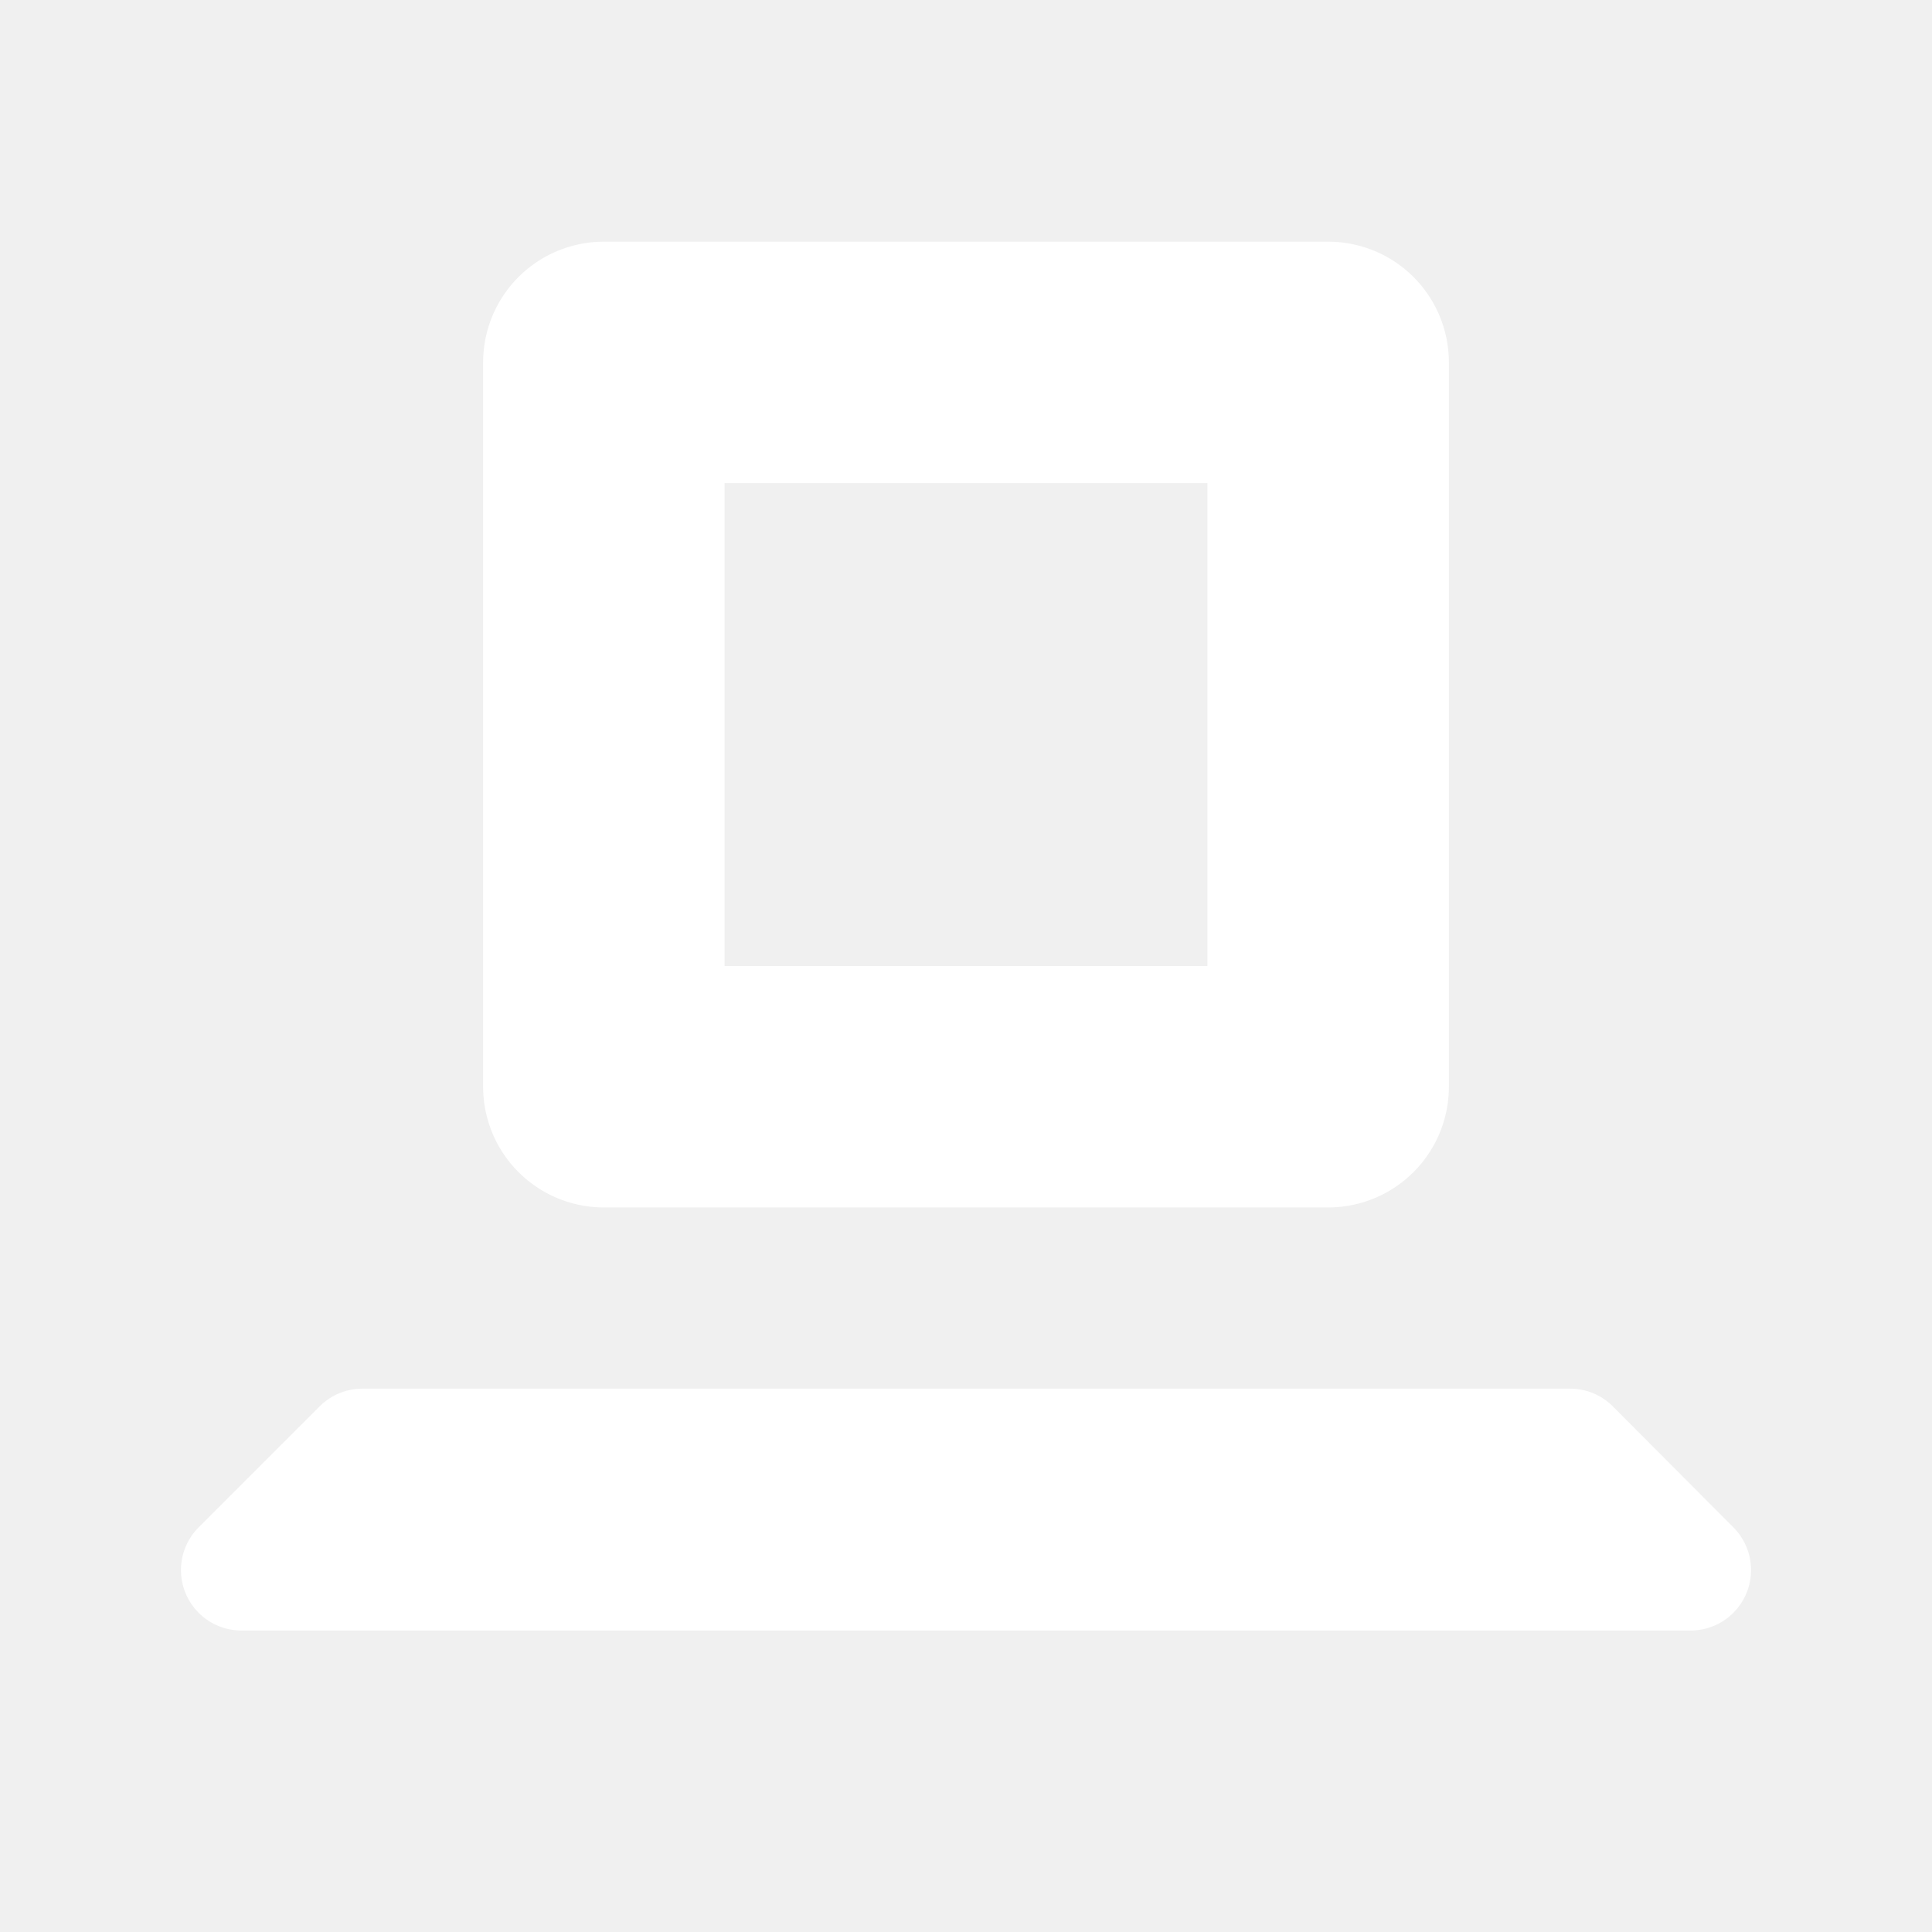
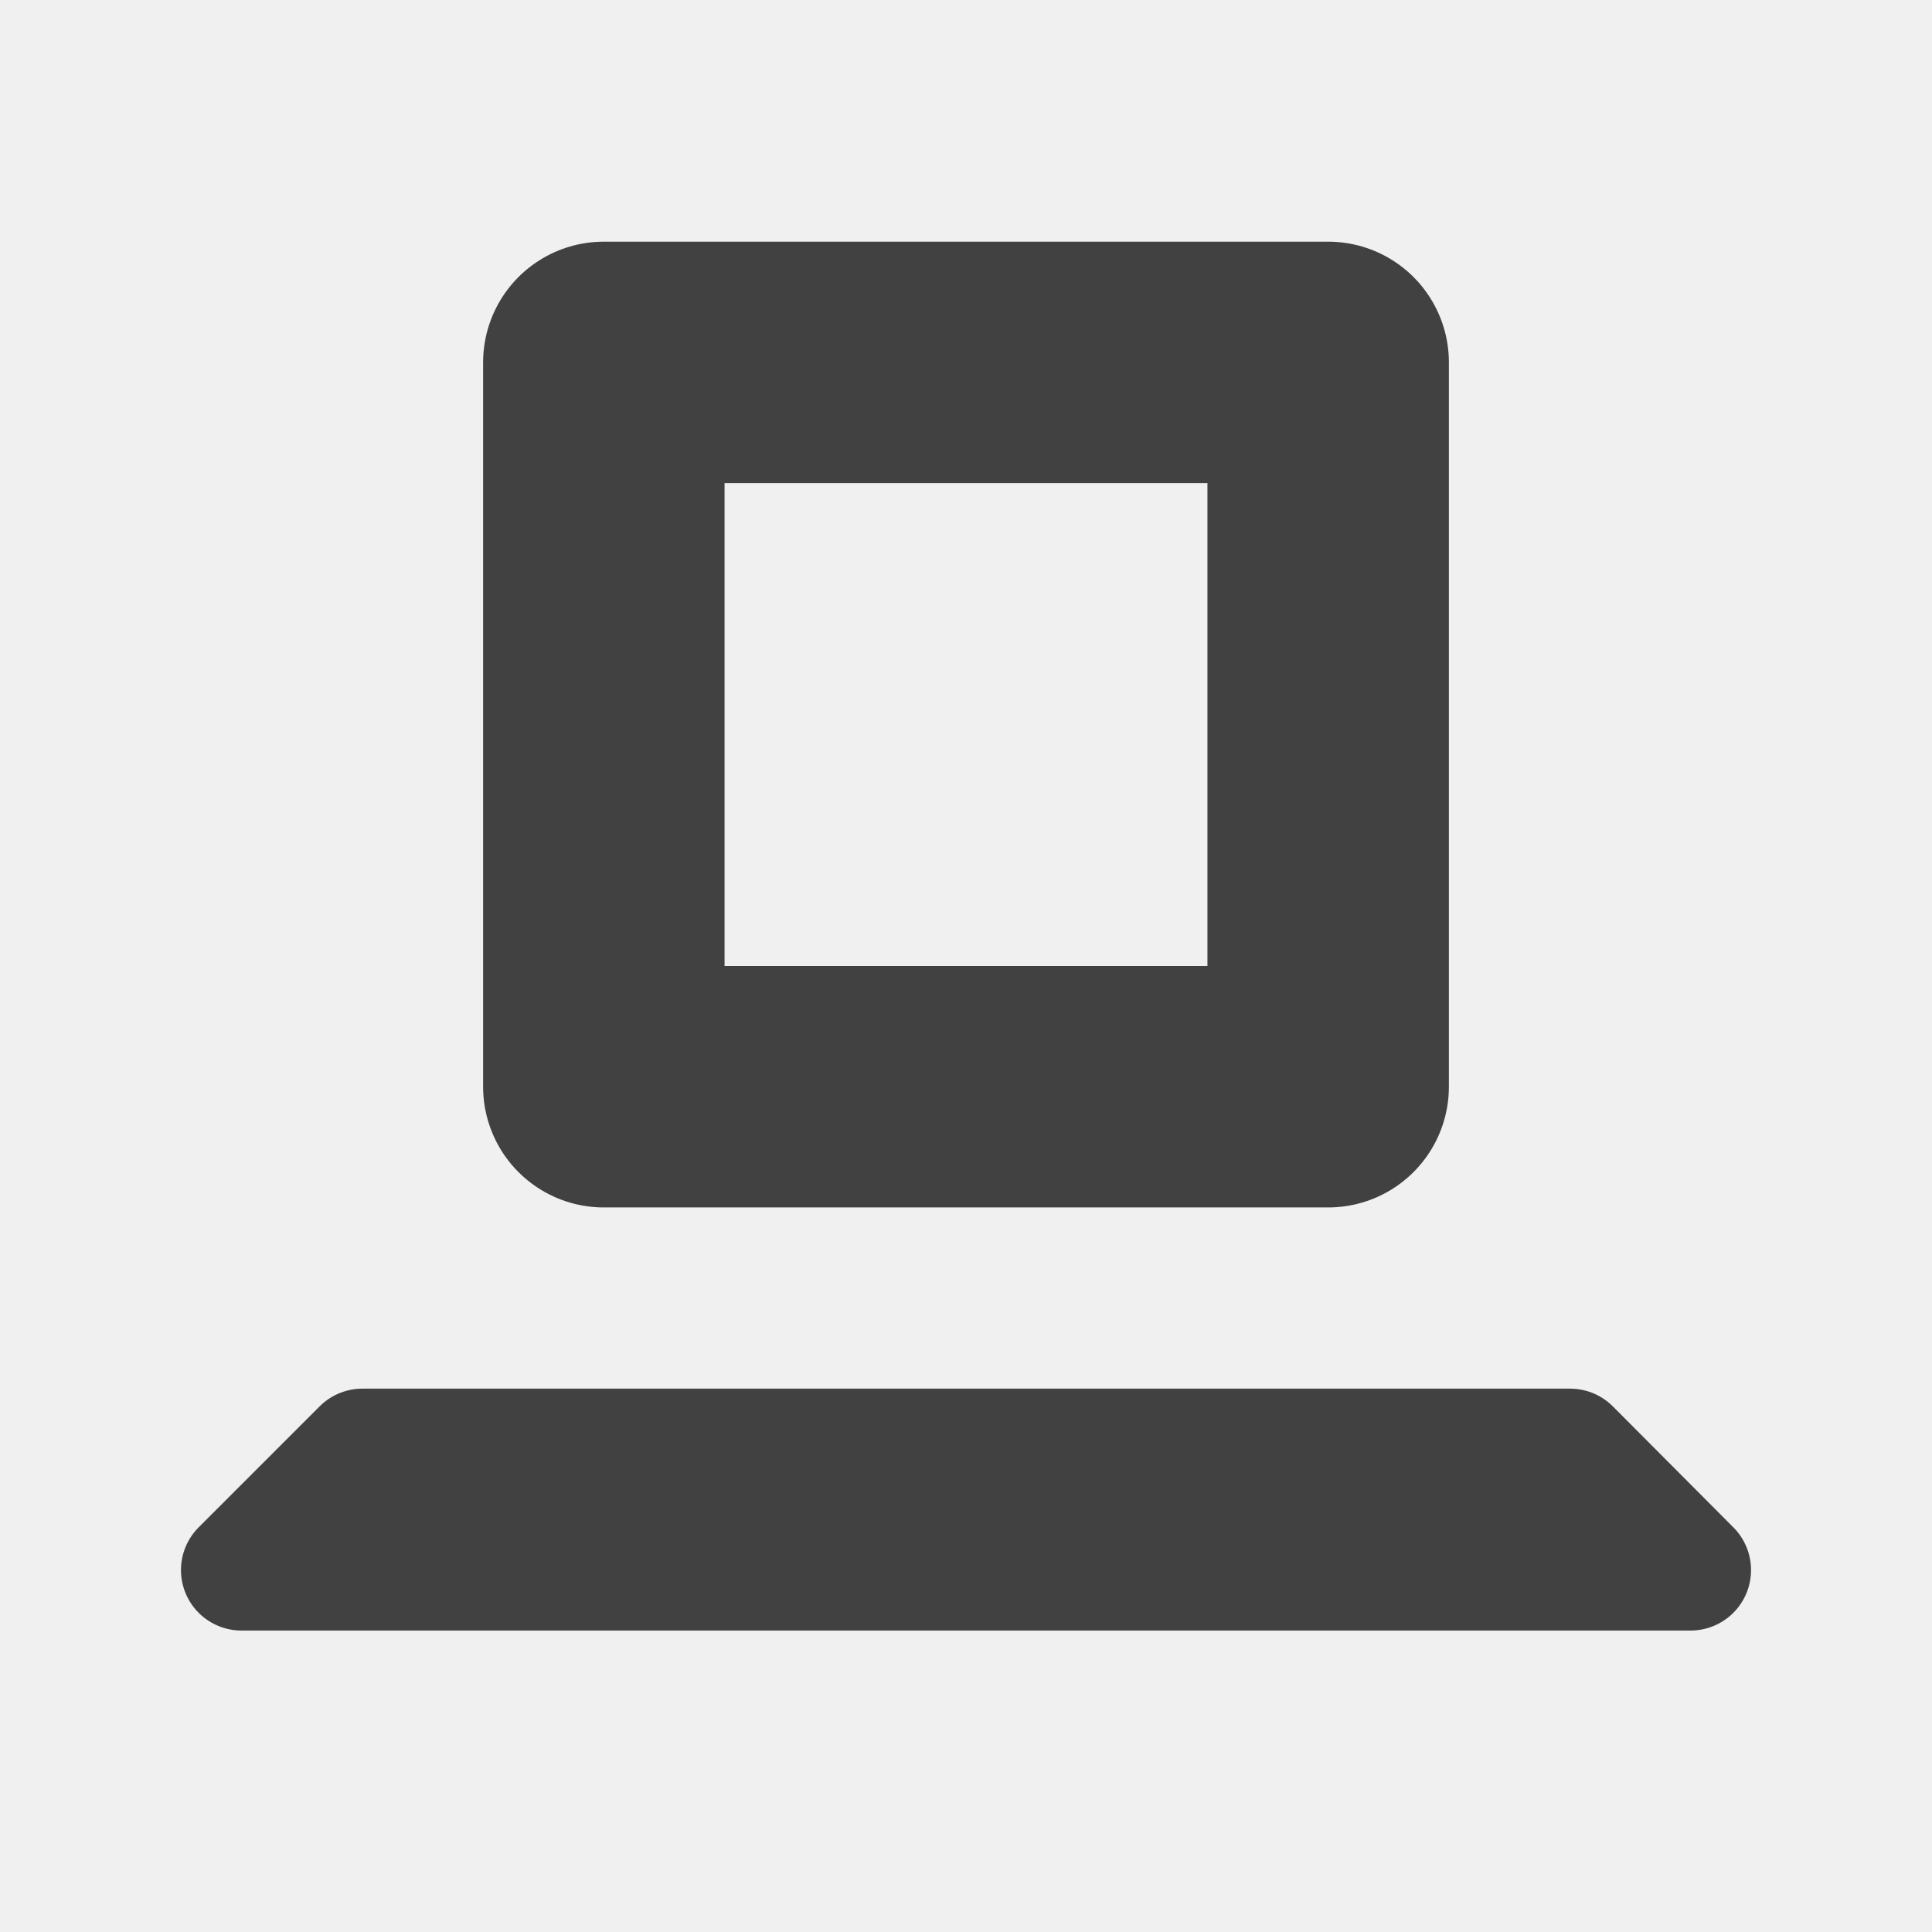
<svg xmlns="http://www.w3.org/2000/svg" width="16" height="16" viewBox="0 0 4.233 4.233" version="1.1" id="svg1">
  <defs id="defs1" />
  <g id="layer1">
-     <rect style="fill:#ffffff;fill-opacity:0;stroke:#ffffff;stroke-width:0.529;stroke-linecap:round;stroke-dasharray:none;stroke-opacity:1;stroke-linejoin:round" id="rect1" width="1.587" height="1.587" x="1.323" y="0.794" />
-     <path style="fill:#ffffff;fill-opacity:0;stroke:#ffffff;stroke-width:0.265;stroke-linecap:round;stroke-dasharray:none;stroke-opacity:1;stroke-linejoin:round" d="M 0.794,3.175 H 3.44 L 3.704,3.44 H 0.529 Z" id="path1" />
+     <rect style="fill:#ffffff;fill-opacity:0;stroke:#414141;stroke-width:0.529;stroke-linecap:round;stroke-dasharray:none;stroke-opacity:1;stroke-linejoin:round" id="rect1" width="1.587" height="1.587" x="1.323" y="0.794" />
+     <path style="fill:#ffffff;fill-opacity:0;stroke:#414141;stroke-width:0.265;stroke-linecap:round;stroke-dasharray:none;stroke-opacity:1;stroke-linejoin:round" d="M 0.794,3.175 H 3.44 L 3.704,3.44 H 0.529 Z" id="path1" />
  </g>
</svg>
